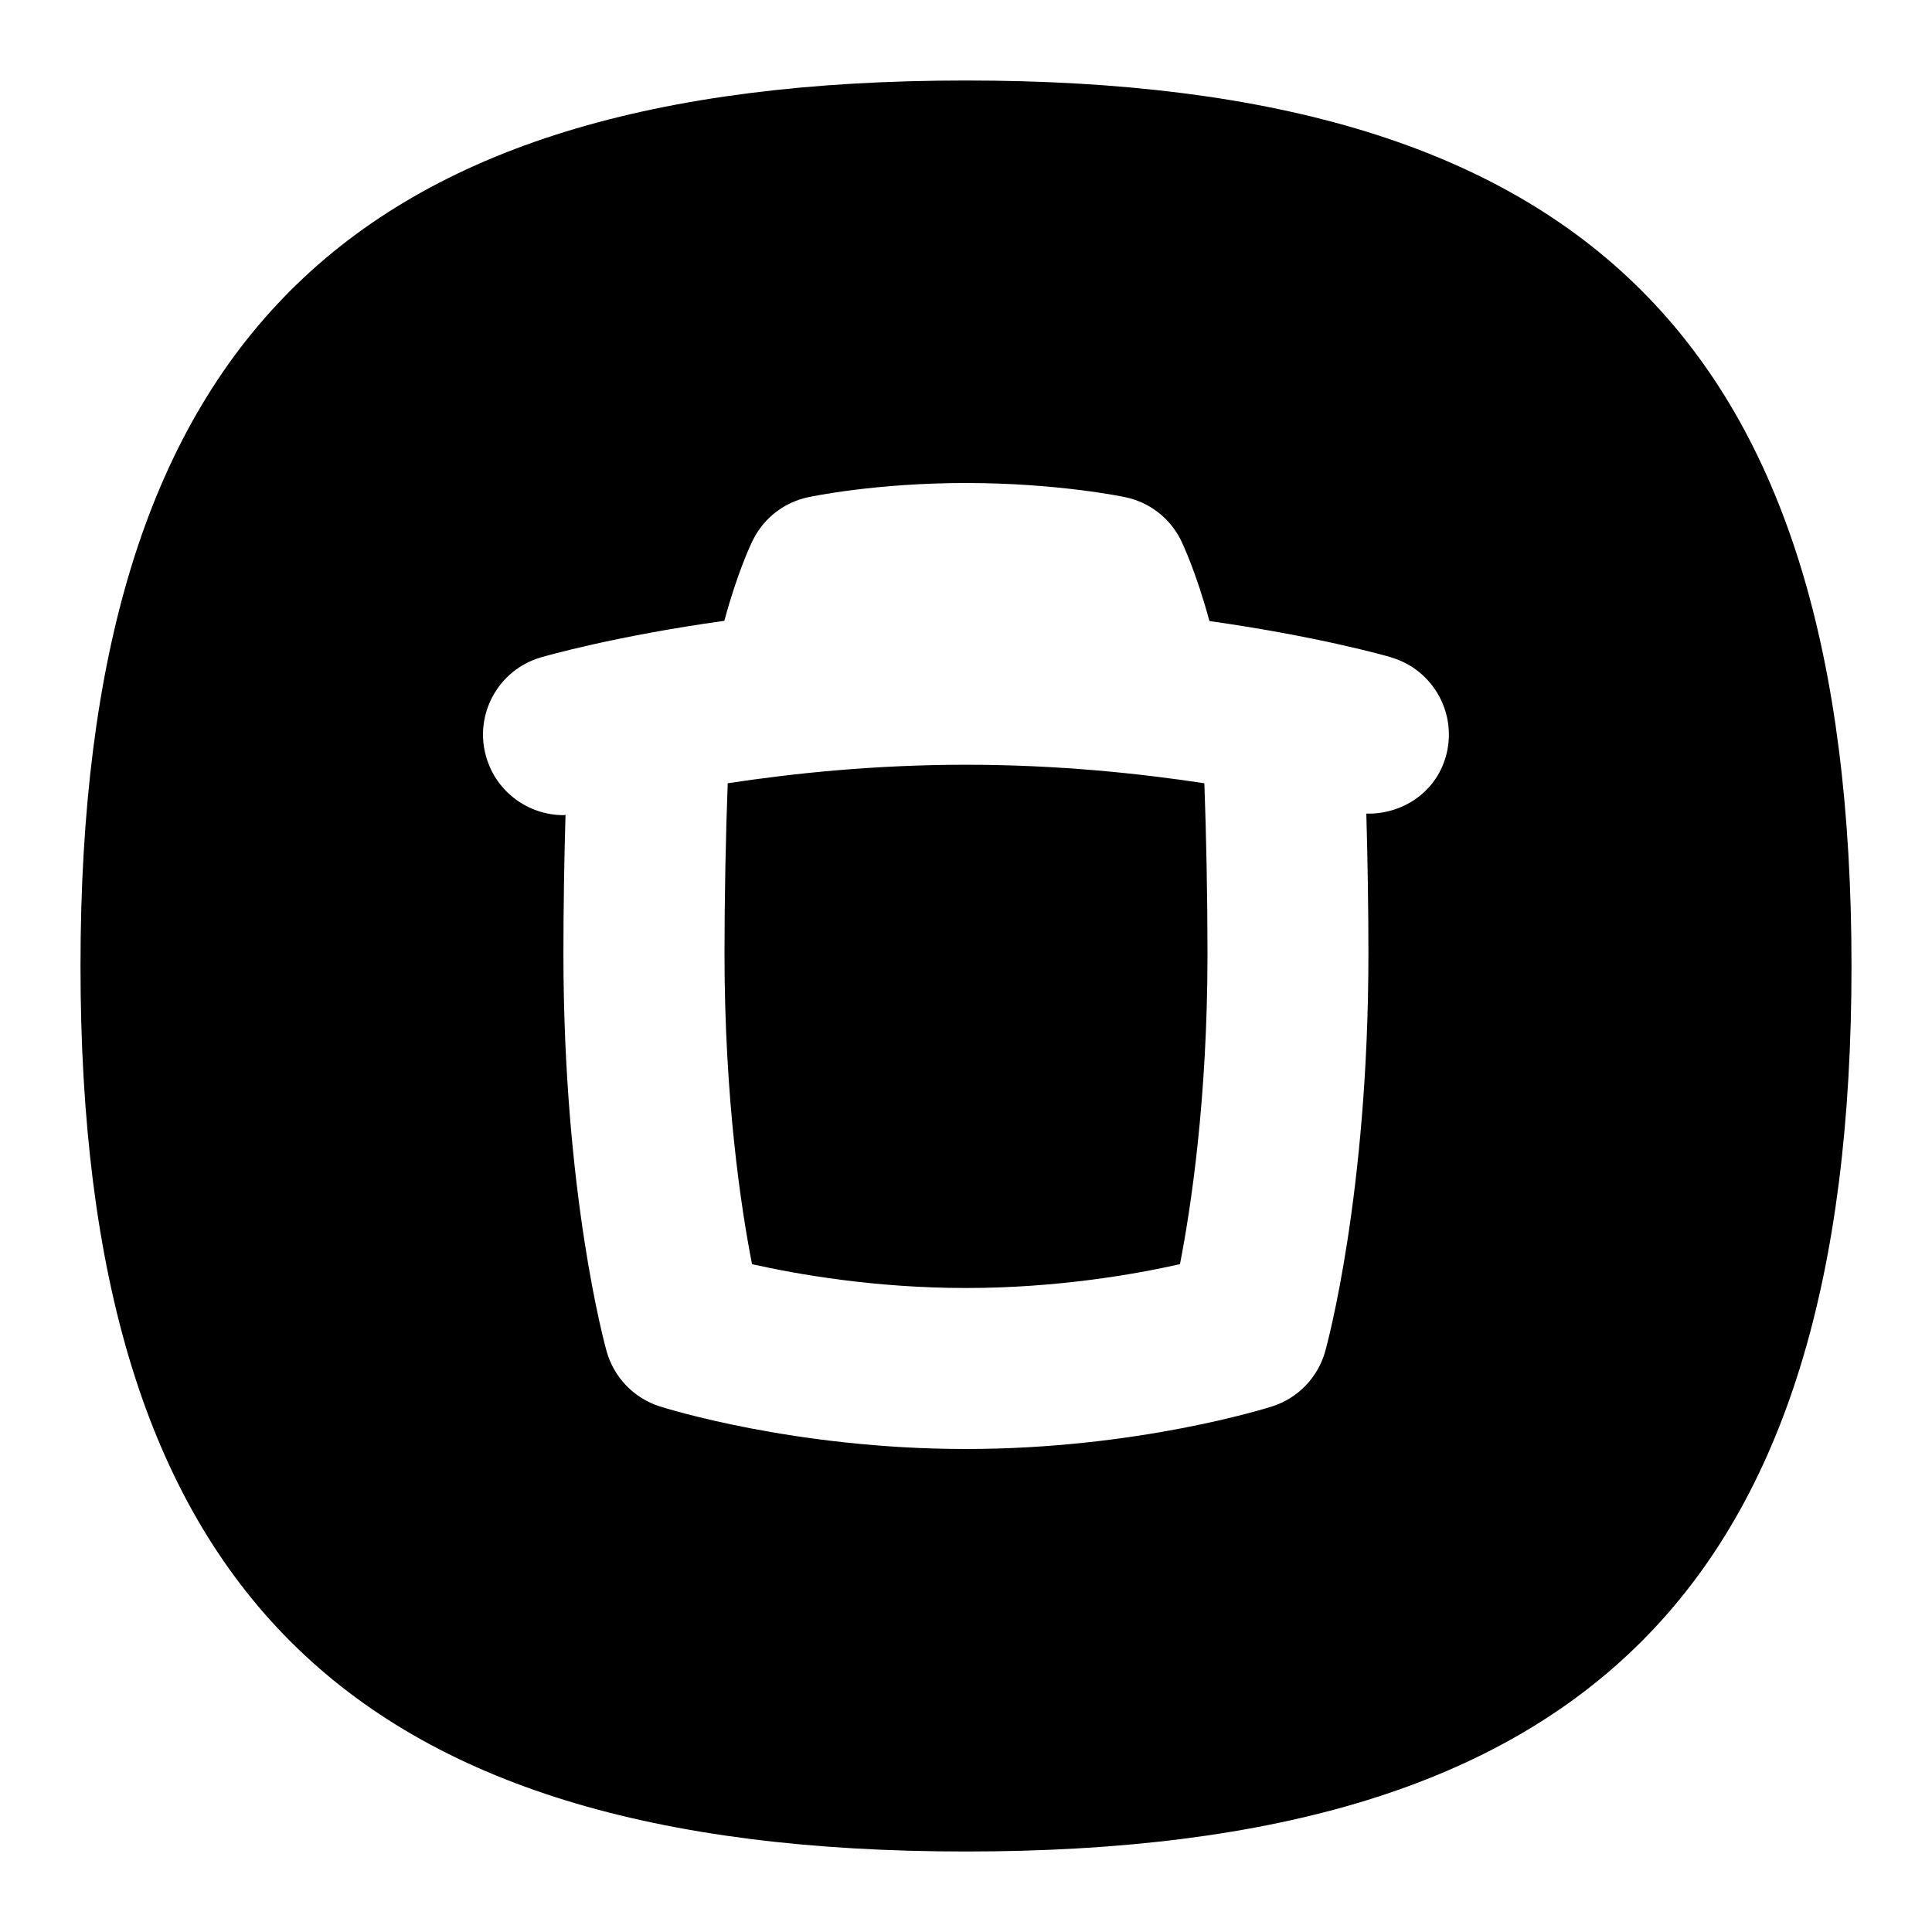
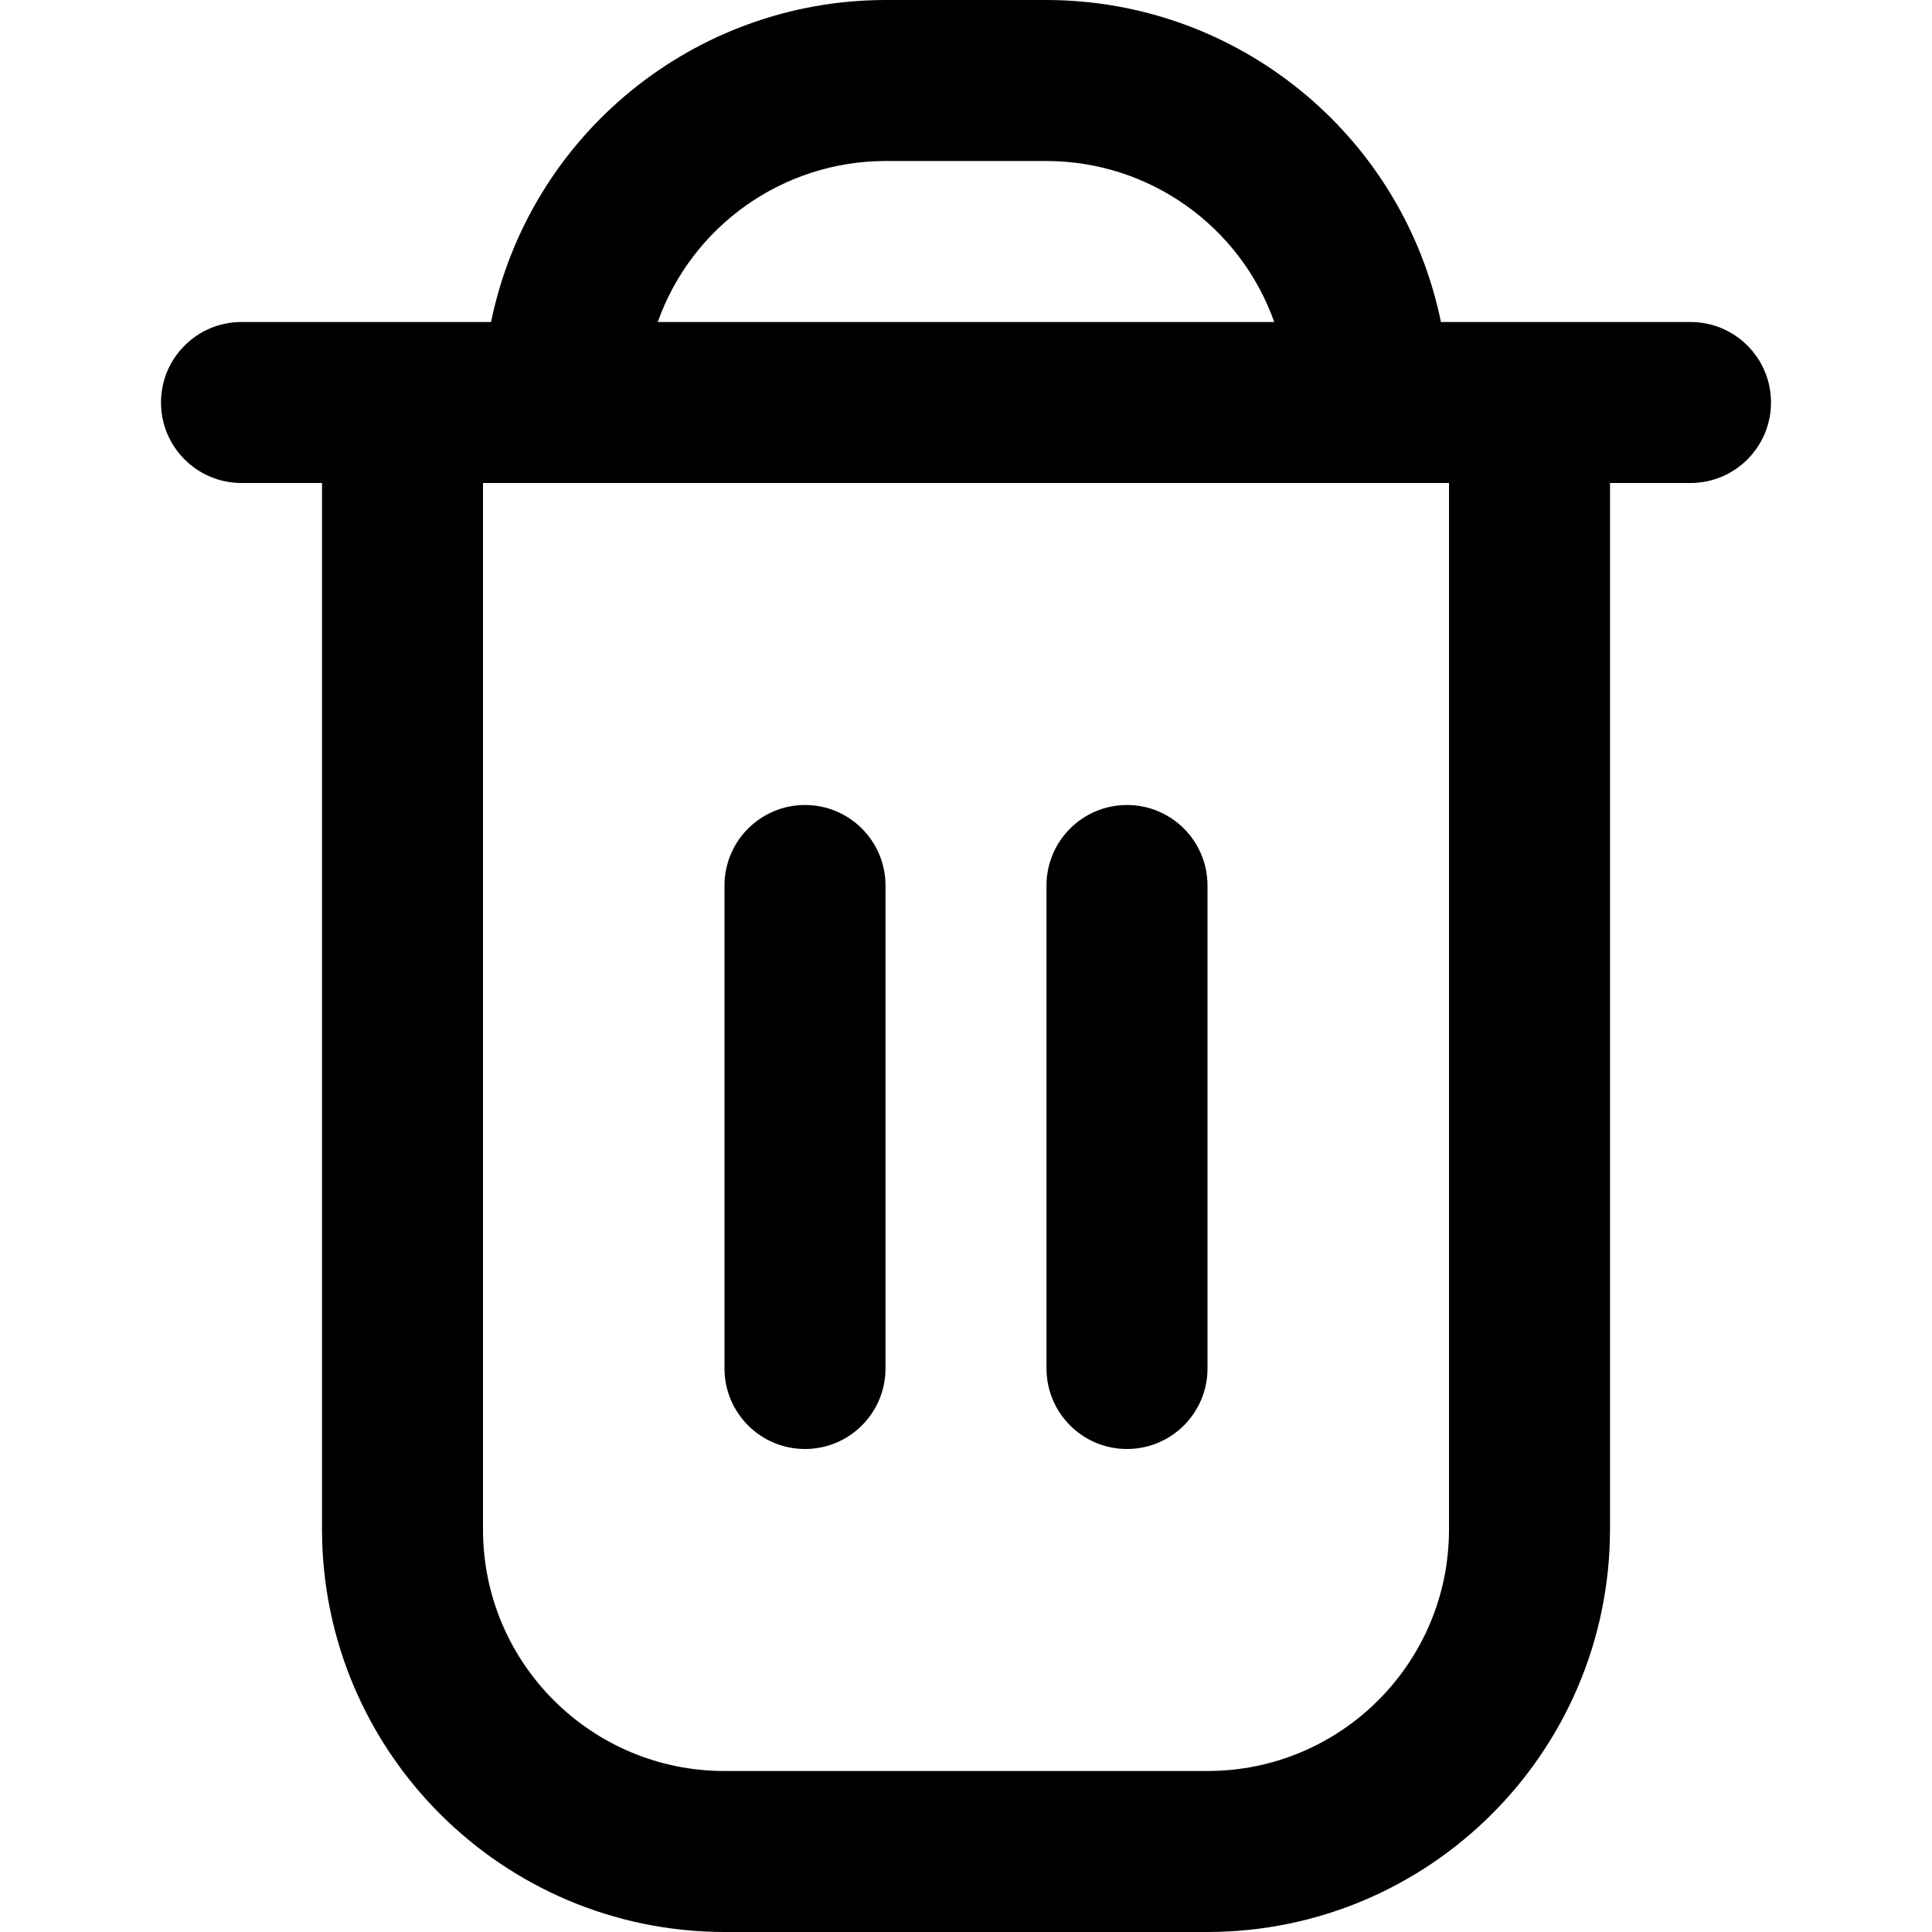
- <svg xmlns="http://www.w3.org/2000/svg" id="Layer_1" viewBox="0 0 24 24" data-name="Layer 1">
-   <path d="m14.961 9.73c.023.619.039 1.431.039 2.114 0 1.803-.205 3.156-.342 3.86-.565.127-1.528.296-2.658.296s-2.093-.169-2.658-.296c-.138-.705-.342-2.059-.342-3.86 0-.683.016-1.495.04-2.114.802-.122 1.816-.23 2.96-.23s2.158.108 2.961.23zm8.039 2.27c0 7.71-3.29 11-11 11s-11-3.29-11-11 3.29-11 11-11 11 3.29 11 11zm-5.72-3.835c-.057-.017-.919-.262-2.256-.45-.162-.597-.327-.95-.361-1.018-.139-.269-.39-.46-.686-.521-.034-.008-.854-.176-1.977-.176s-1.929.169-1.962.177c-.293.062-.542.253-.679.52-.035.068-.2.419-.361 1.015-1.351.188-2.221.437-2.278.454-.53.154-.834.709-.68 1.238.127.438.527.722.96.722.008 0 .017-.003.025-.004-.016.553-.026 1.172-.026 1.722 0 2.996.515 4.866.537 4.944.091.322.337.579.657.682.067.021 1.674.53 3.806.53s3.739-.509 3.807-.53c.319-.103.565-.359.656-.682.021-.078.537-1.948.537-4.944 0-.555-.01-1.181-.026-1.737.443.011.857-.258.986-.703.153-.529-.15-1.084-.68-1.238z" />
+ <svg xmlns="http://www.w3.org/2000/svg" id="Outline" viewBox="0 0 24 24" width="512" height="512">
+   <path d="M21,4H17.9A5.009,5.009,0,0,0,13,0H11A5.009,5.009,0,0,0,6.1,4H3A1,1,0,0,0,3,6H4V19a5.006,5.006,0,0,0,5,5h6a5.006,5.006,0,0,0,5-5V6h1a1,1,0,0,0,0-2ZM11,2h2a3.006,3.006,0,0,1,2.829,2H8.171A3.006,3.006,0,0,1,11,2Zm7,17a3,3,0,0,1-3,3H9a3,3,0,0,1-3-3V6H18Z" />
+   <path d="M10,18a1,1,0,0,0,1-1V11a1,1,0,0,0-2,0v6A1,1,0,0,0,10,18Z" />
+   <path d="M14,18a1,1,0,0,0,1-1V11a1,1,0,0,0-2,0v6A1,1,0,0,0,14,18Z" />
</svg>
